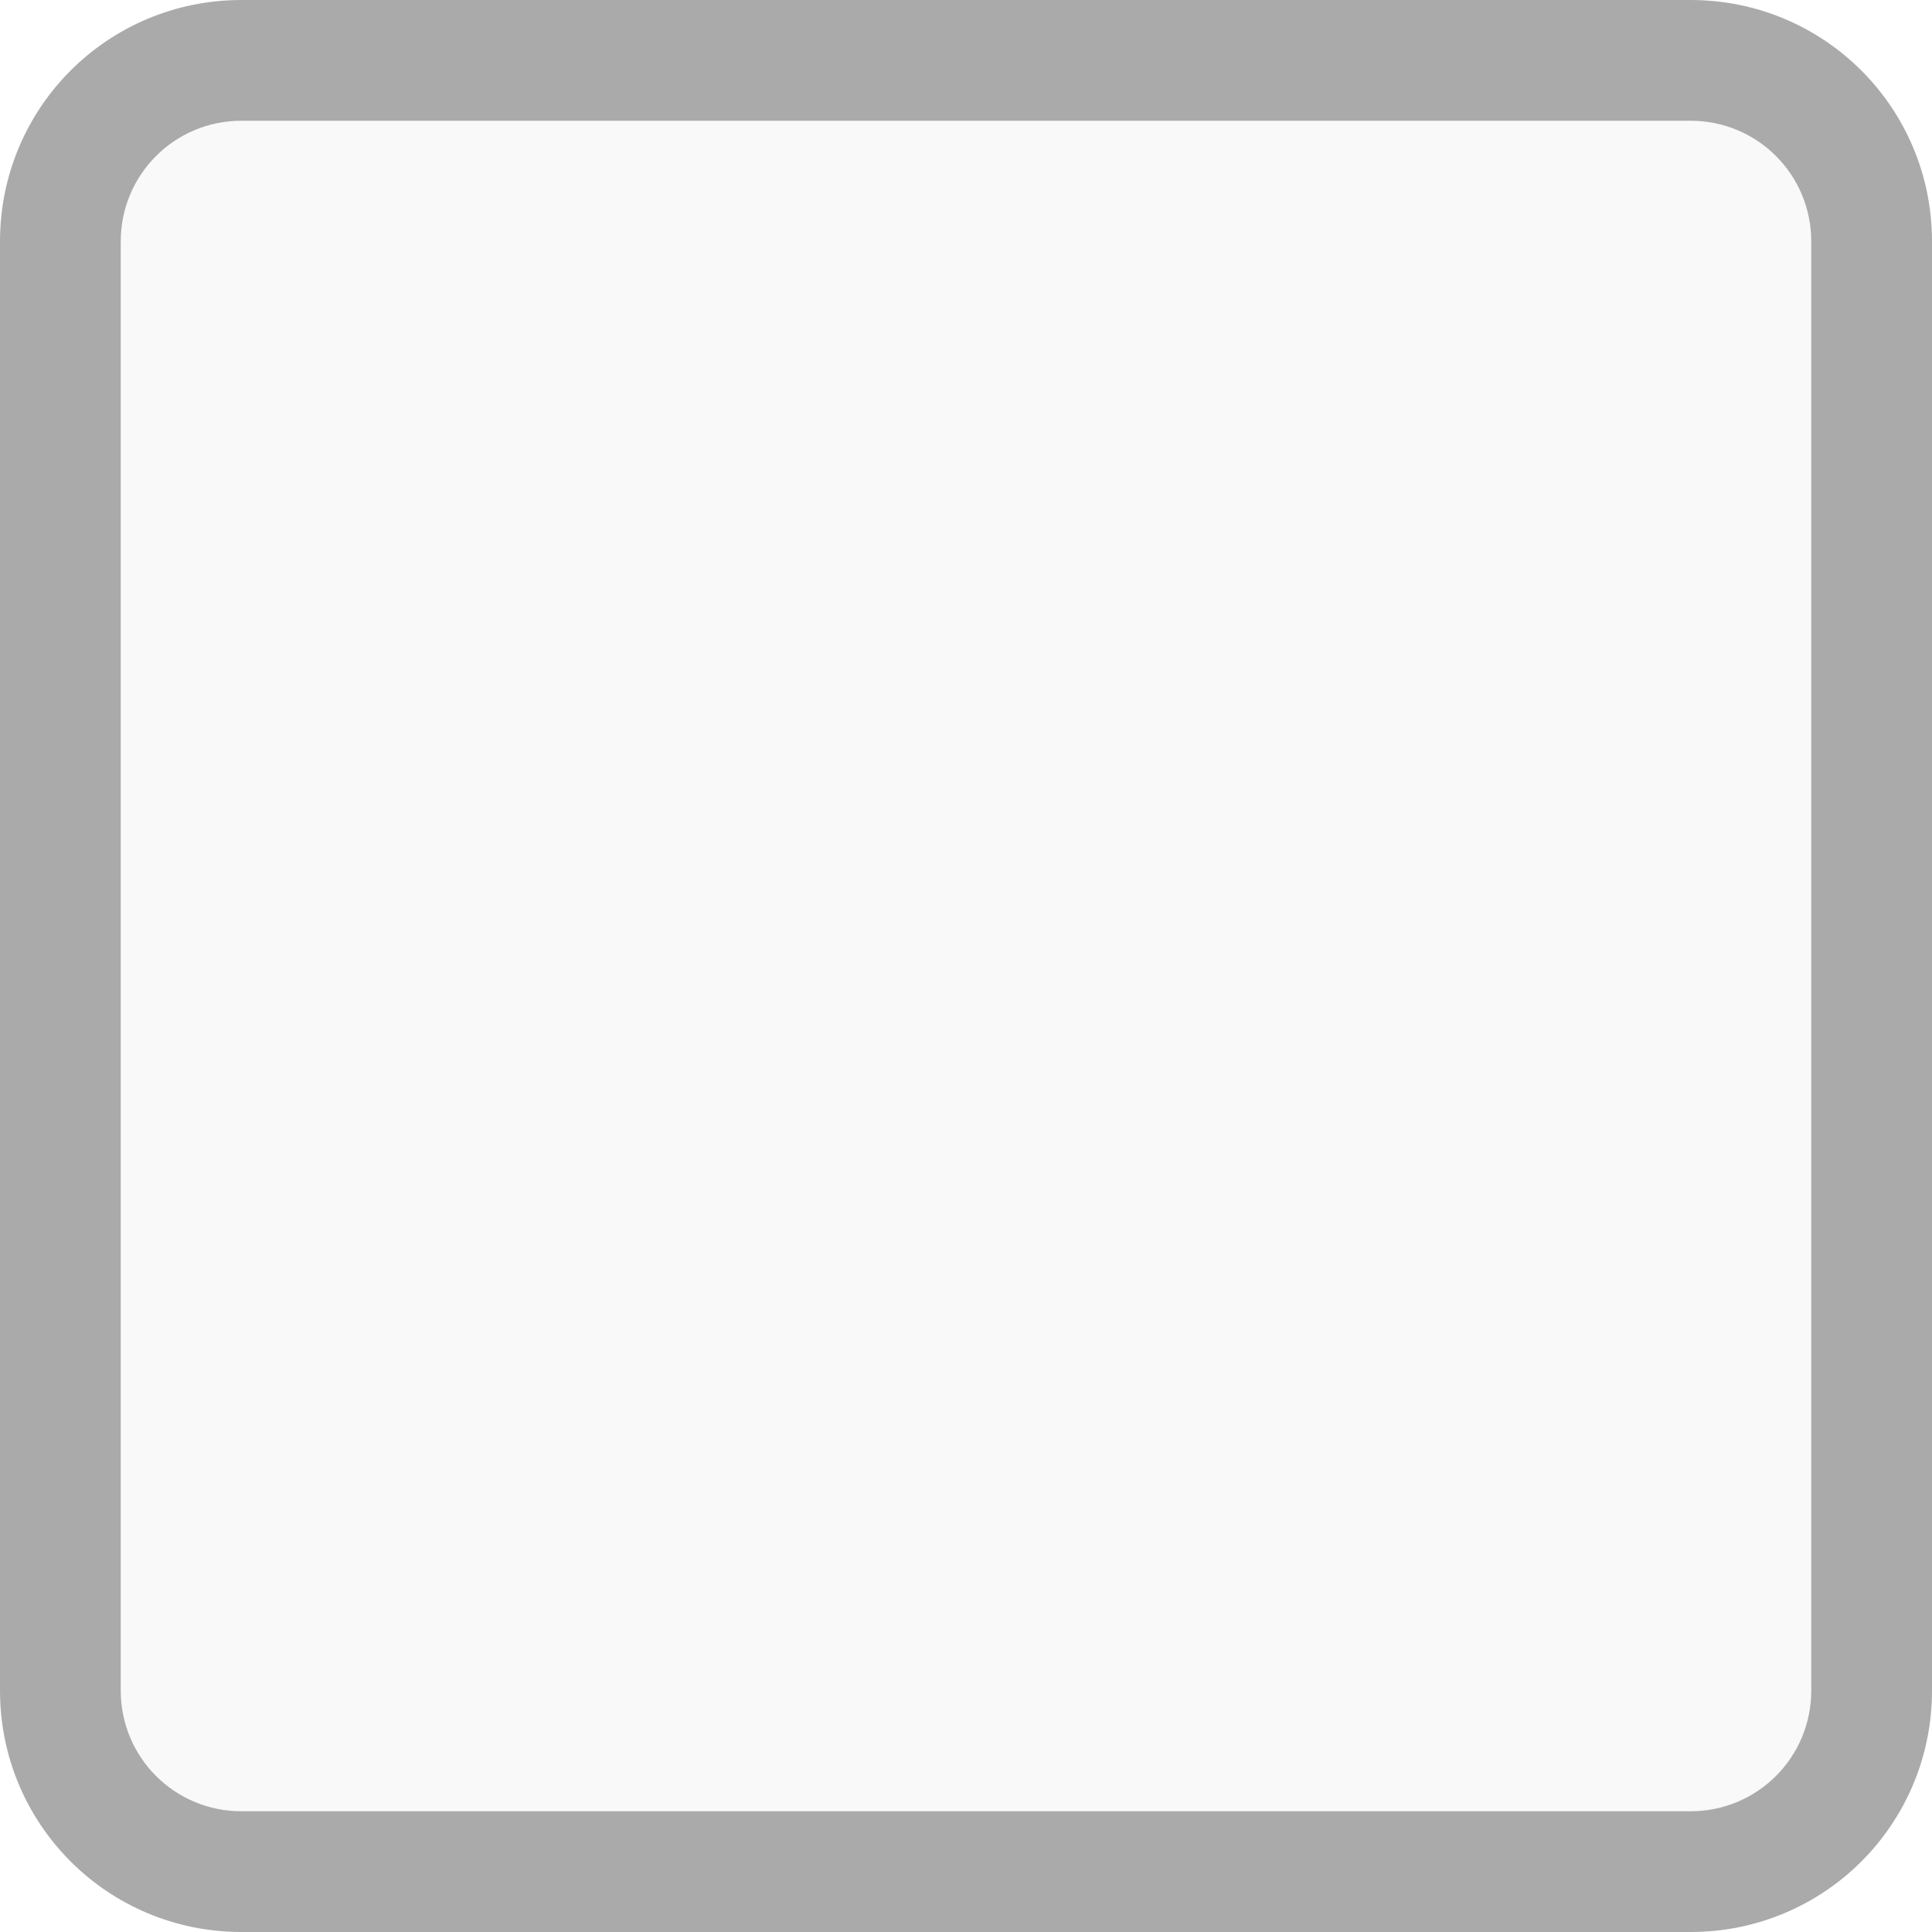
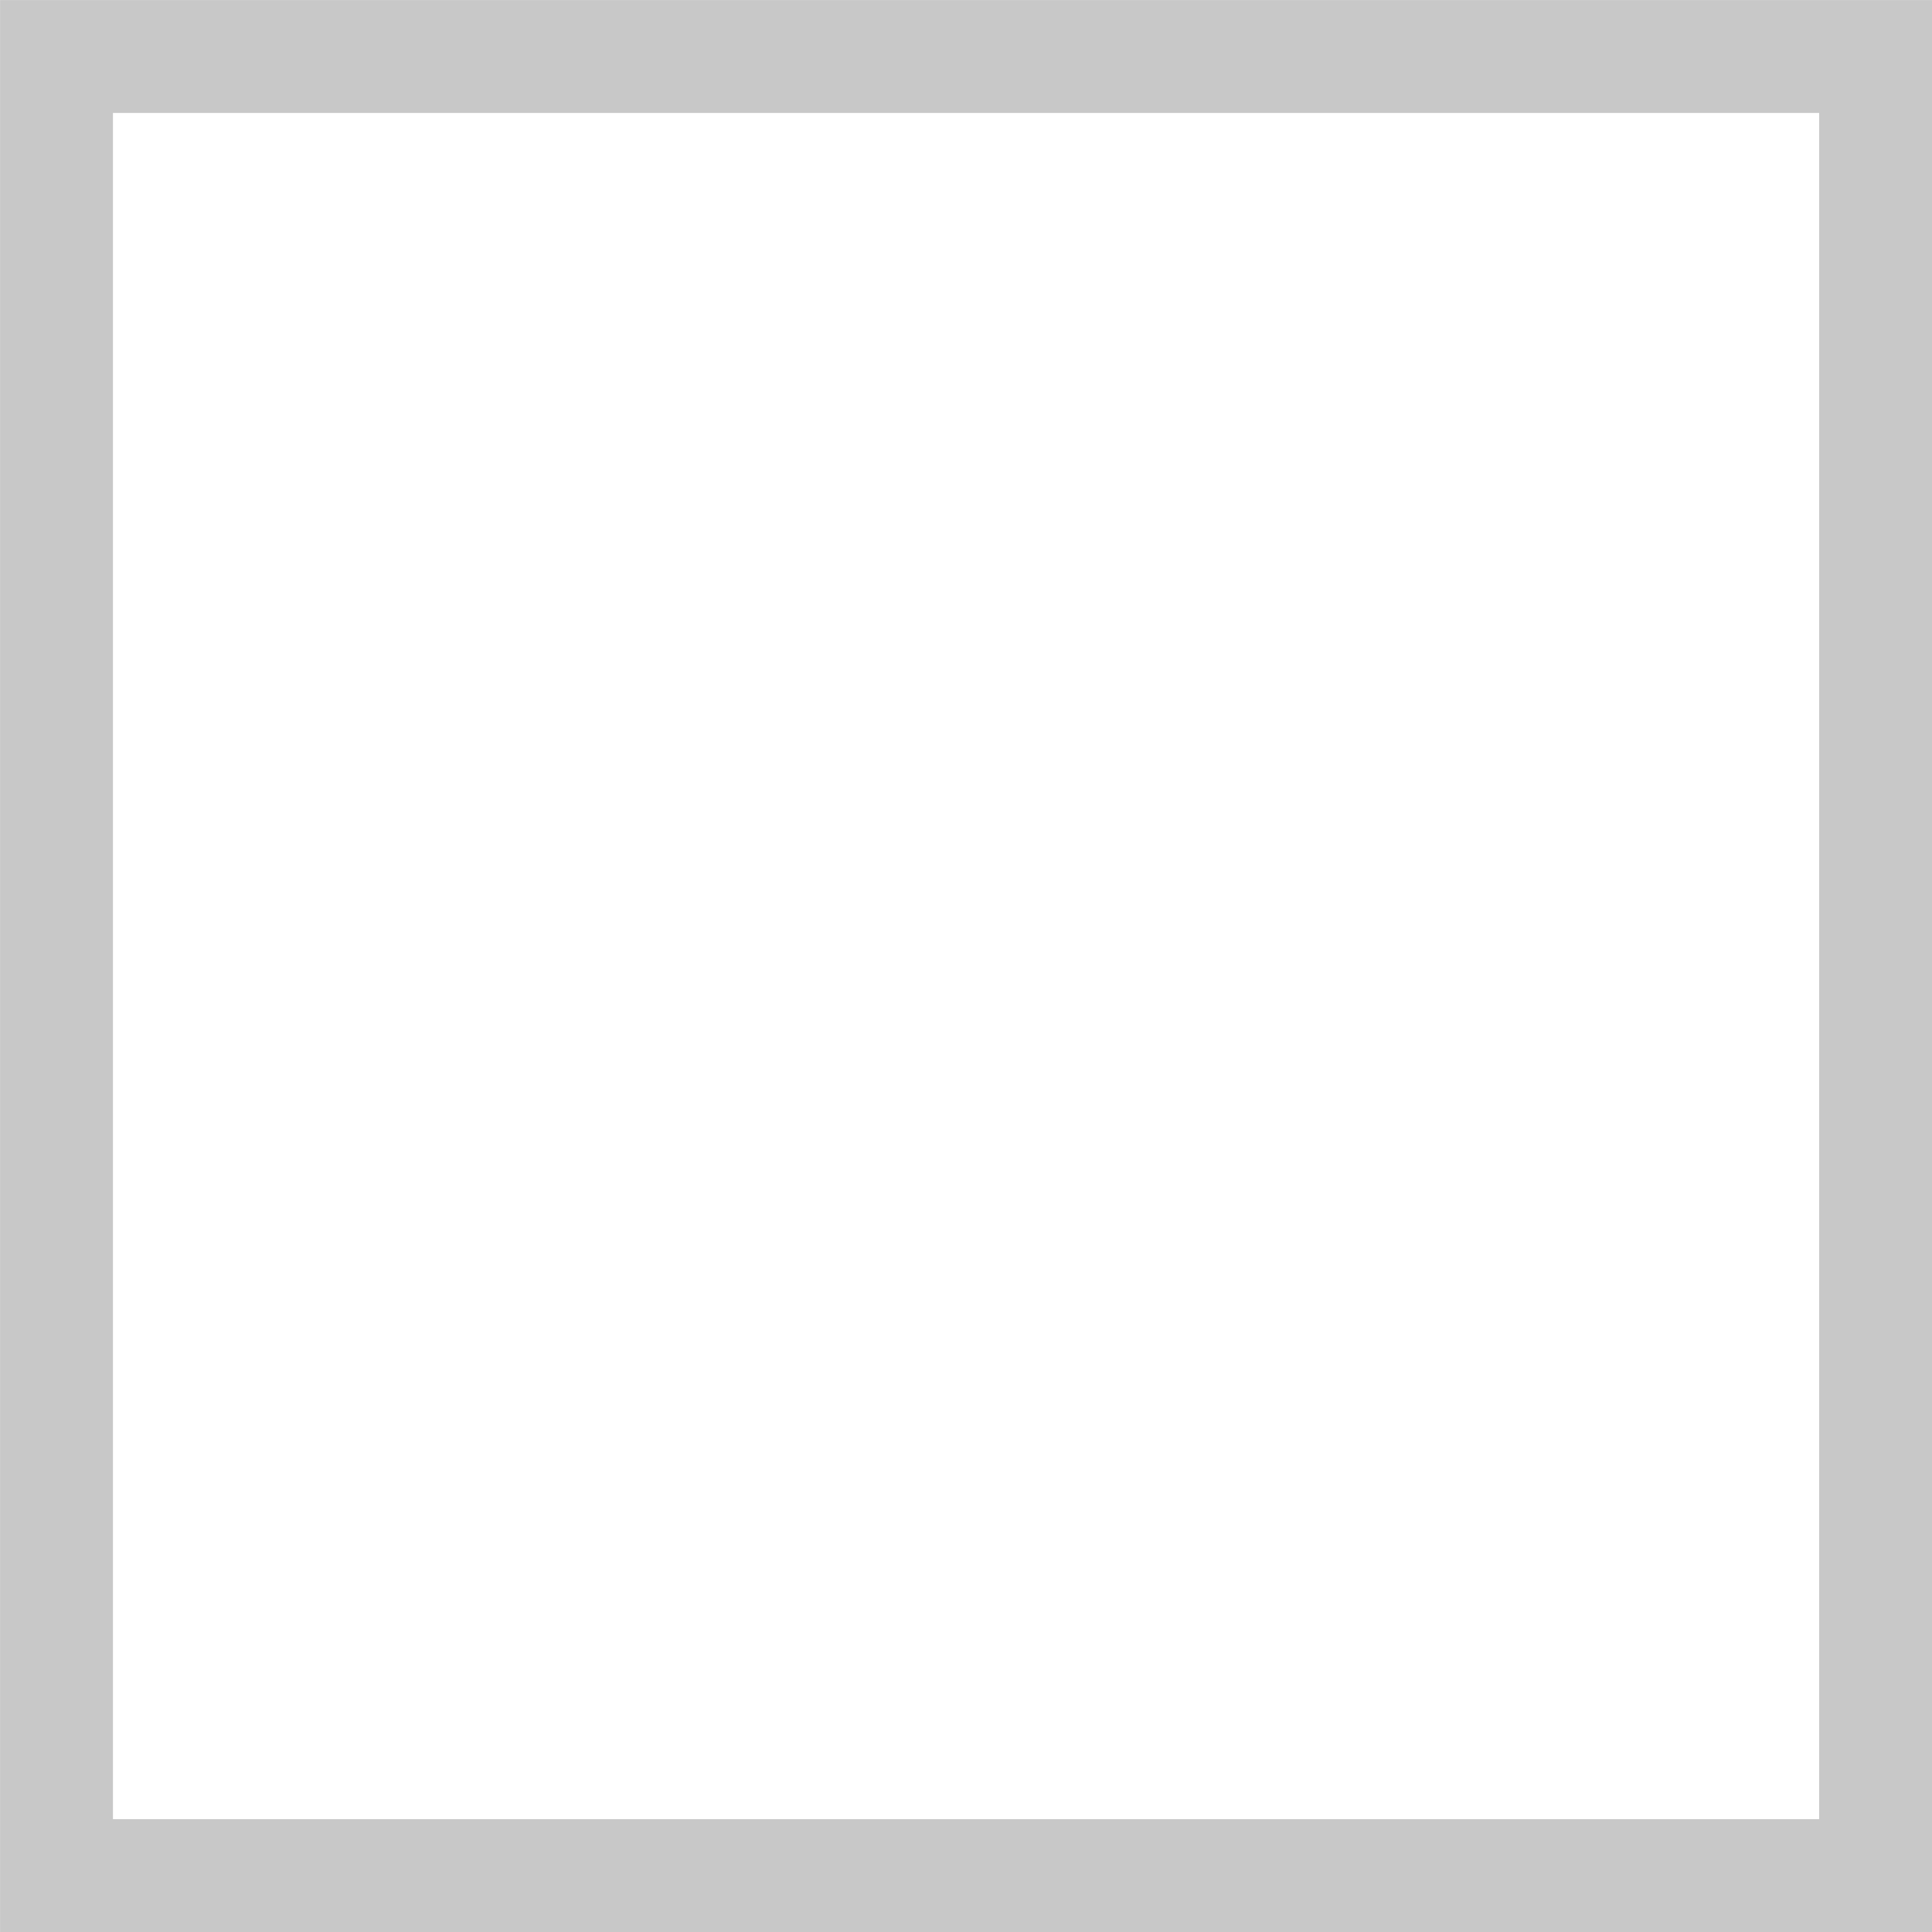
- <svg xmlns="http://www.w3.org/2000/svg" viewBox="0 0 16 16">
-   <g transform="translate(0 -1036.362)">
-     <rect width="14" x="1" y="1" rx="1" height="14" style="fill:#f9f9f9" transform="translate(0 1036.362)" />
-     <path style="fill:#aaa" d="M 2 0 C 0.892 0 3.2526065e-18 0.892 0 2 L 0 14 C 0 15.108 0.892 16 2 16 L 14 16 C 15.108 16 16 15.108 16 14 L 16 2 C 16 0.892 15.108 3.2526065e-18 14 0 L 2 0 z M 2 1 L 14 1 C 14.554 1 15 1.446 15 2 L 15 14 C 15 14.554 14.554 15 14 15 L 2 15 C 1.446 15 1 14.554 1 14 L 1 2 C 1 1.446 1.446 1 2 1 z " transform="translate(0 1036.362)" />
-   </g>
+ <svg xmlns="http://www.w3.org/2000/svg" viewBox="0 0 16 16" id="svg5248" version="1.1" width="100%" height="100%">
+   <defs id="defs5258" />
+   <rect style="fill:none;stroke:#c8c8c8;stroke-width:0.935;stroke-opacity:1" id="rect2993" width="15.065" height="15.065" x="0.468" y="0.468" />
</svg>
